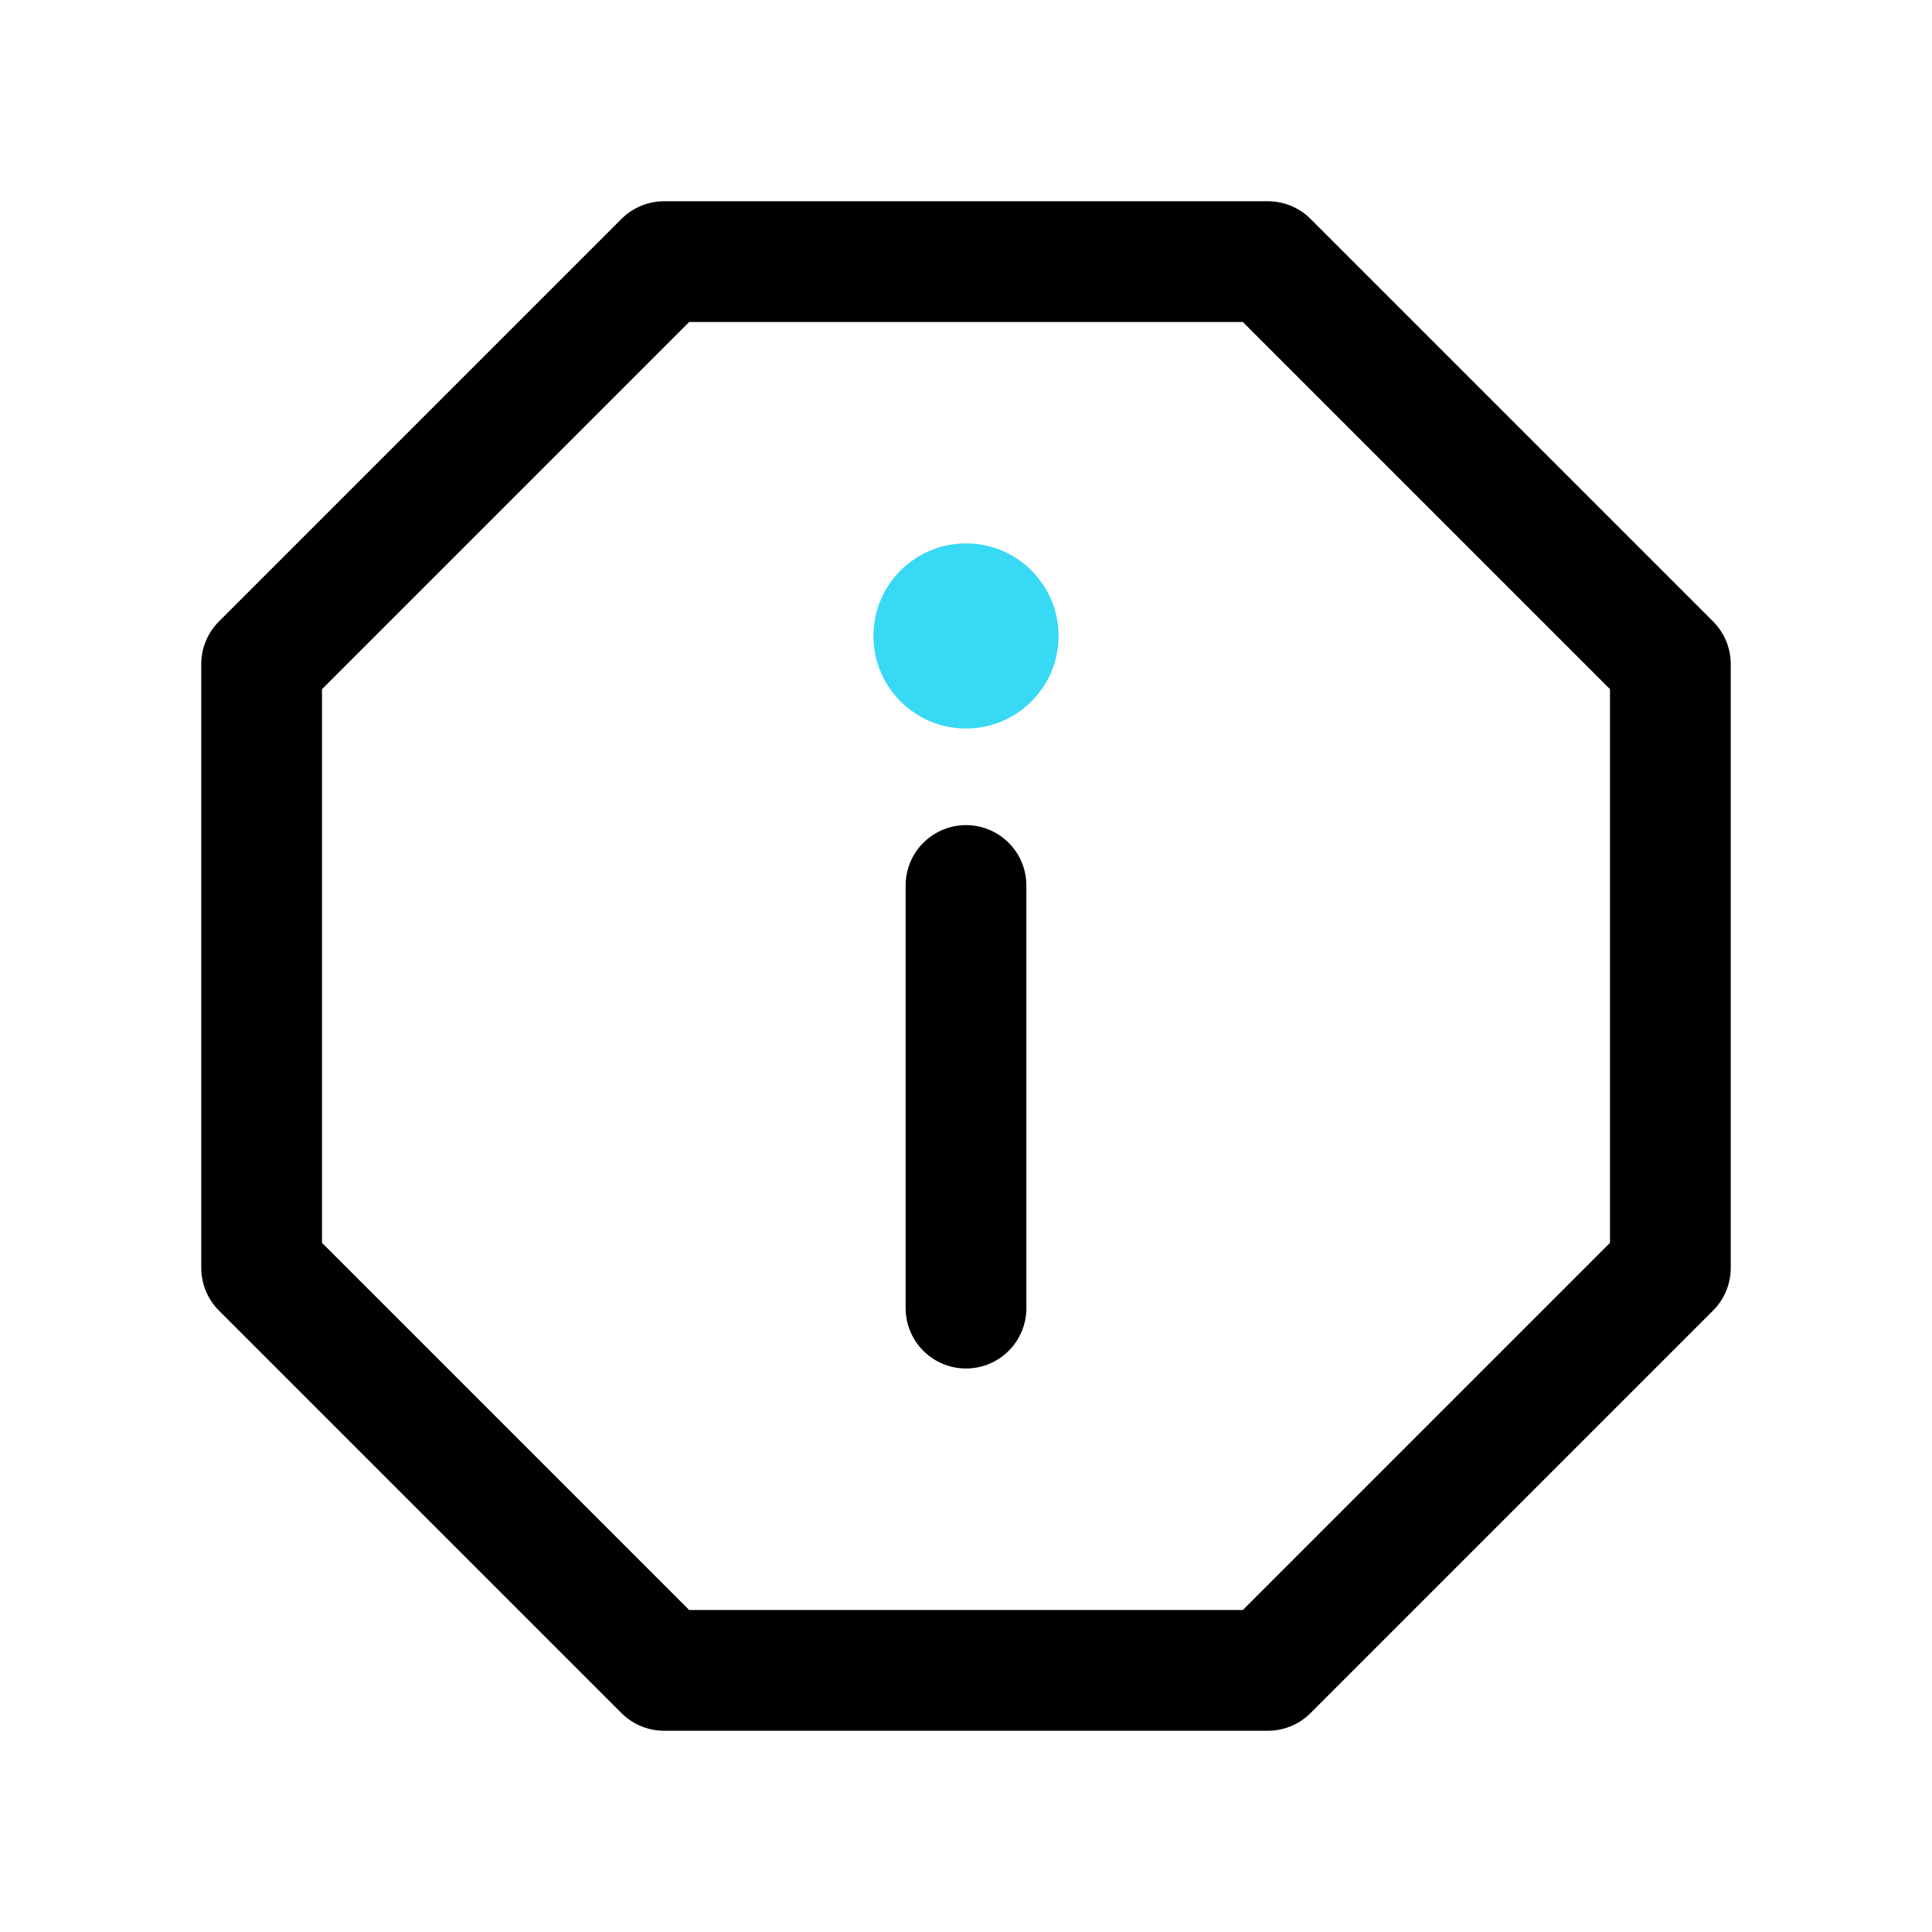
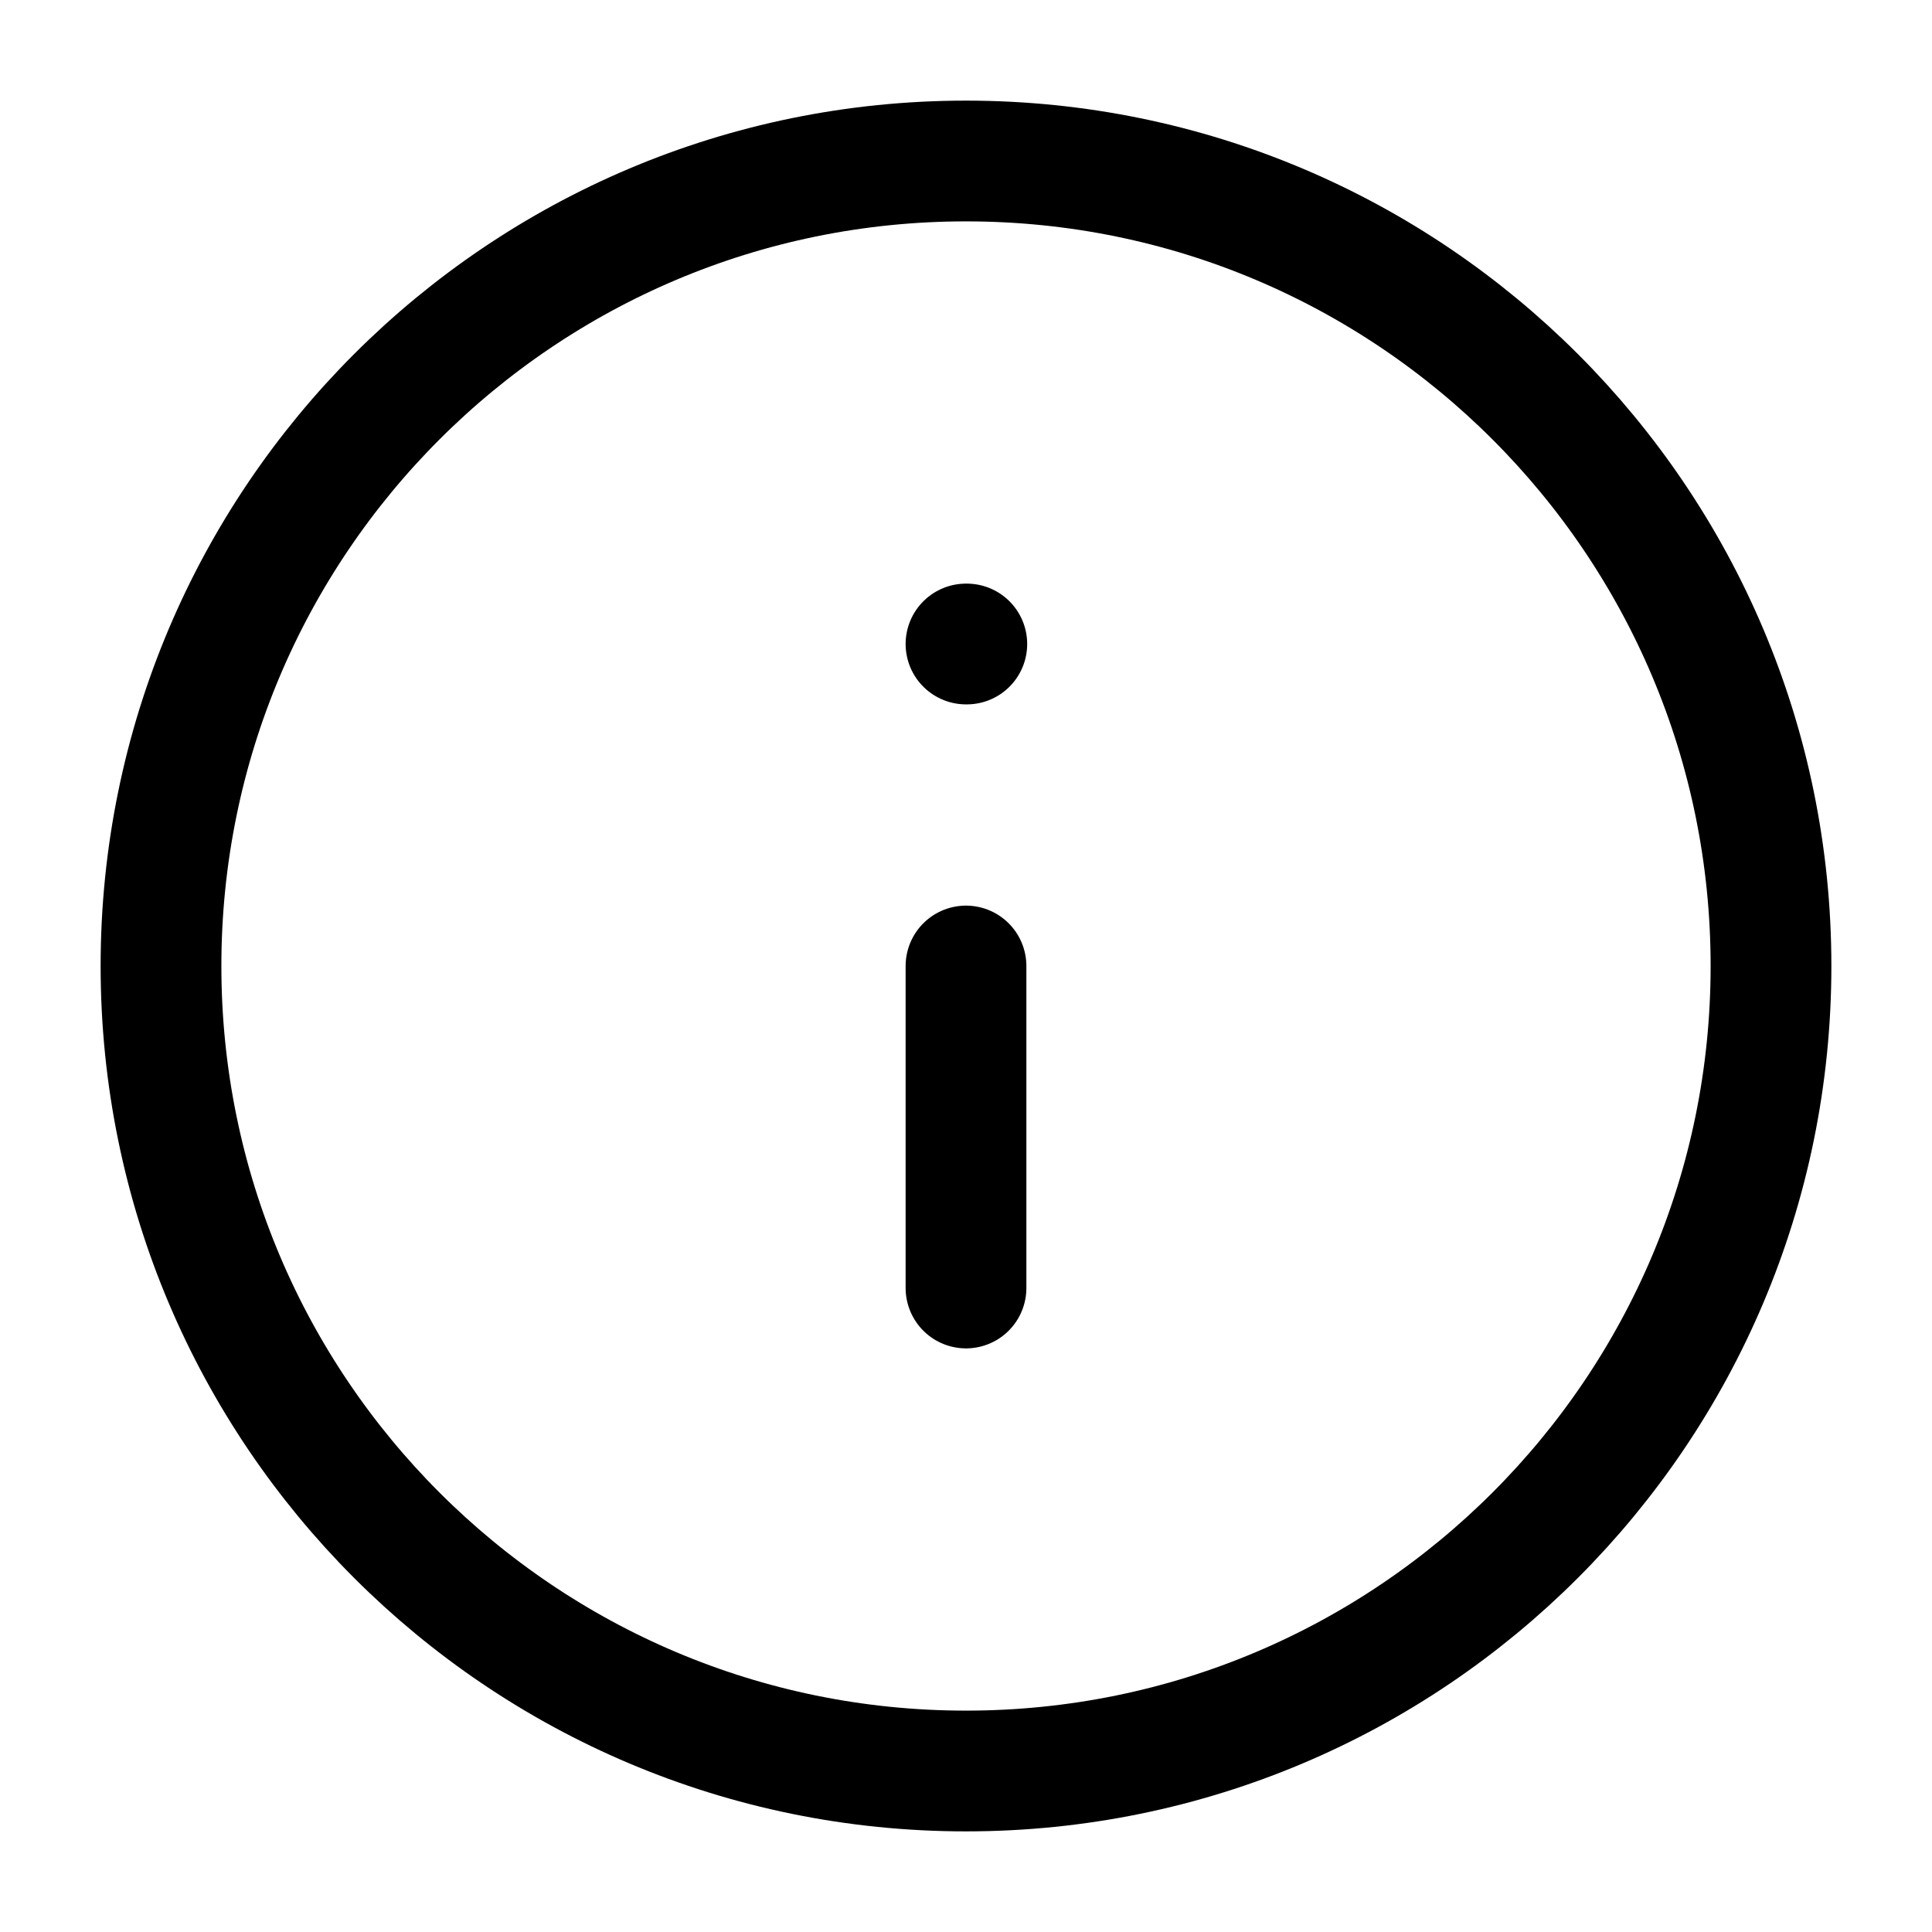
<svg xmlns="http://www.w3.org/2000/svg" width="24" height="24" viewBox="0 0 24 24" fill="none" stroke="currentColor" stroke-width="1.5" stroke-linecap="round" stroke-linejoin="round">
  <style>.accent{stroke:#38d9f5}.accent-fill{fill:#38d9f5}</style>
-   <path d="M8.25 3.25 H15.75 L20.75 8.25 V15.75 L15.75 20.75 H8.25 L3.25 15.75 V8.25 Z" />
-   <path d="M12 11 v5.25" />
-   <circle class="accent-fill" cx="12" cy="7.9" r="1.15" fill="currentColor" stroke="none" />
+   <circle cx="12" cy="12" r="10" />
+   <path d="M12 16v-4" />
+   <path d="M12 8h.01" />
</svg>
